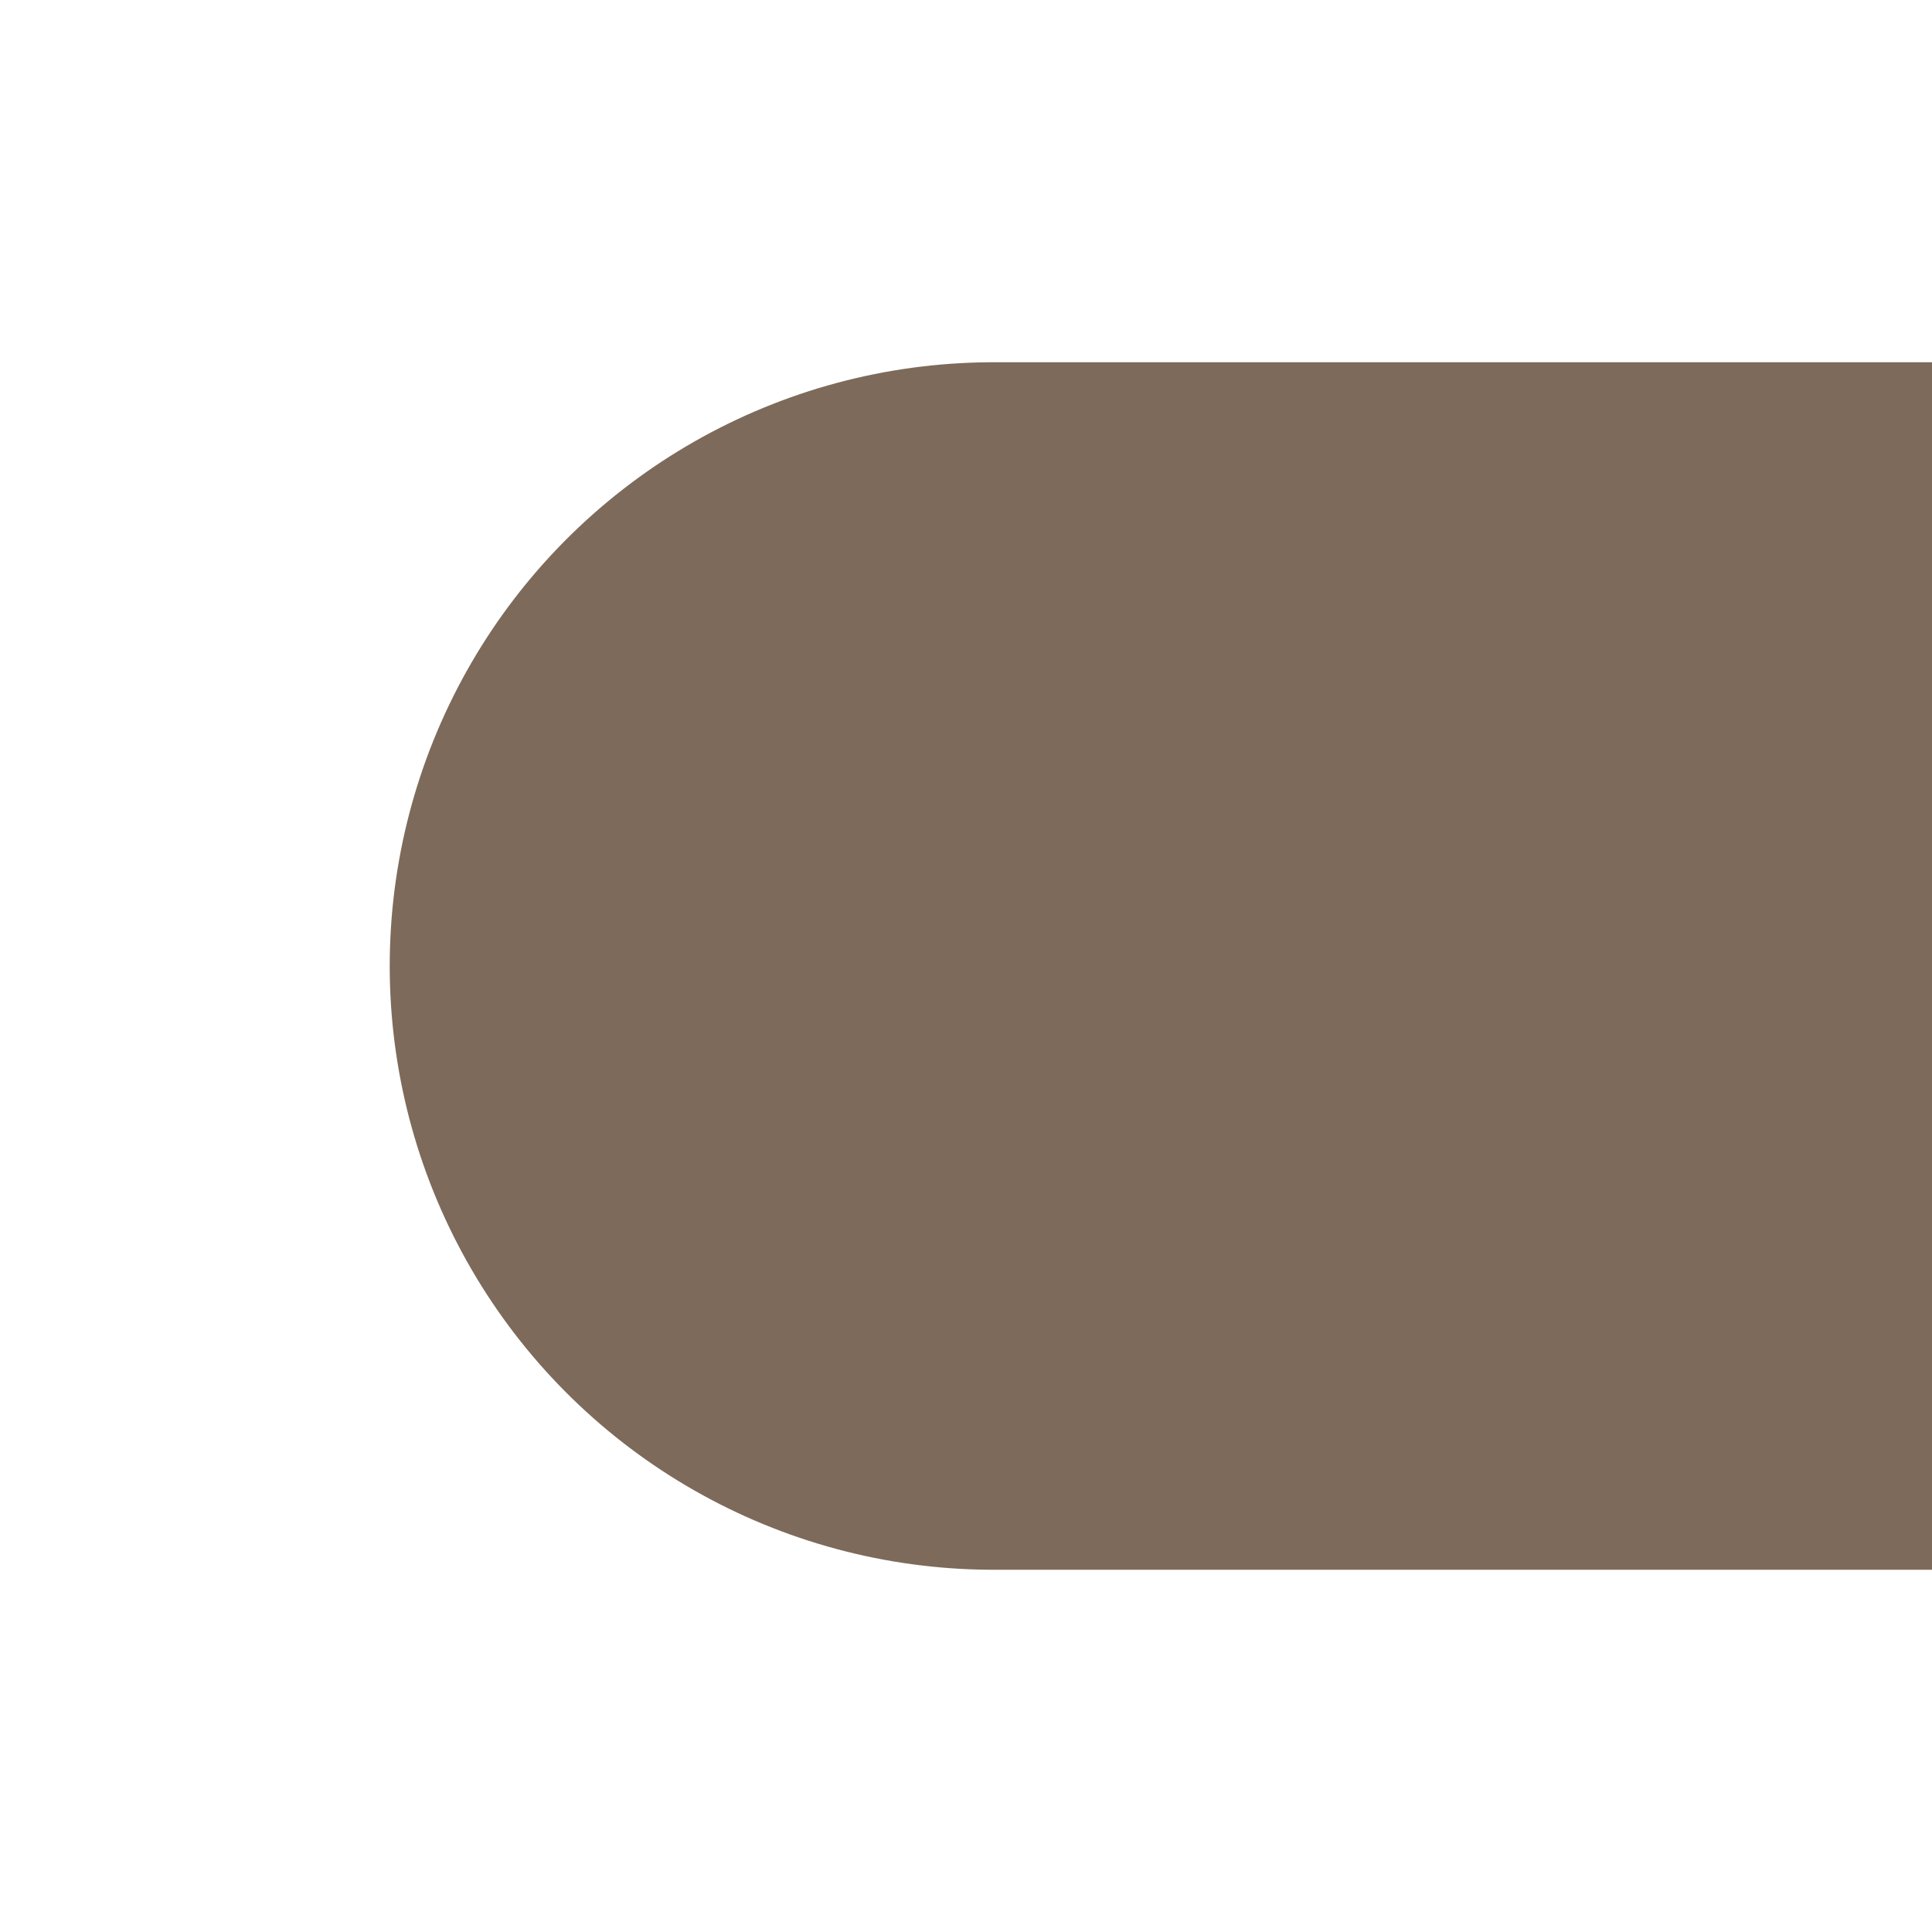
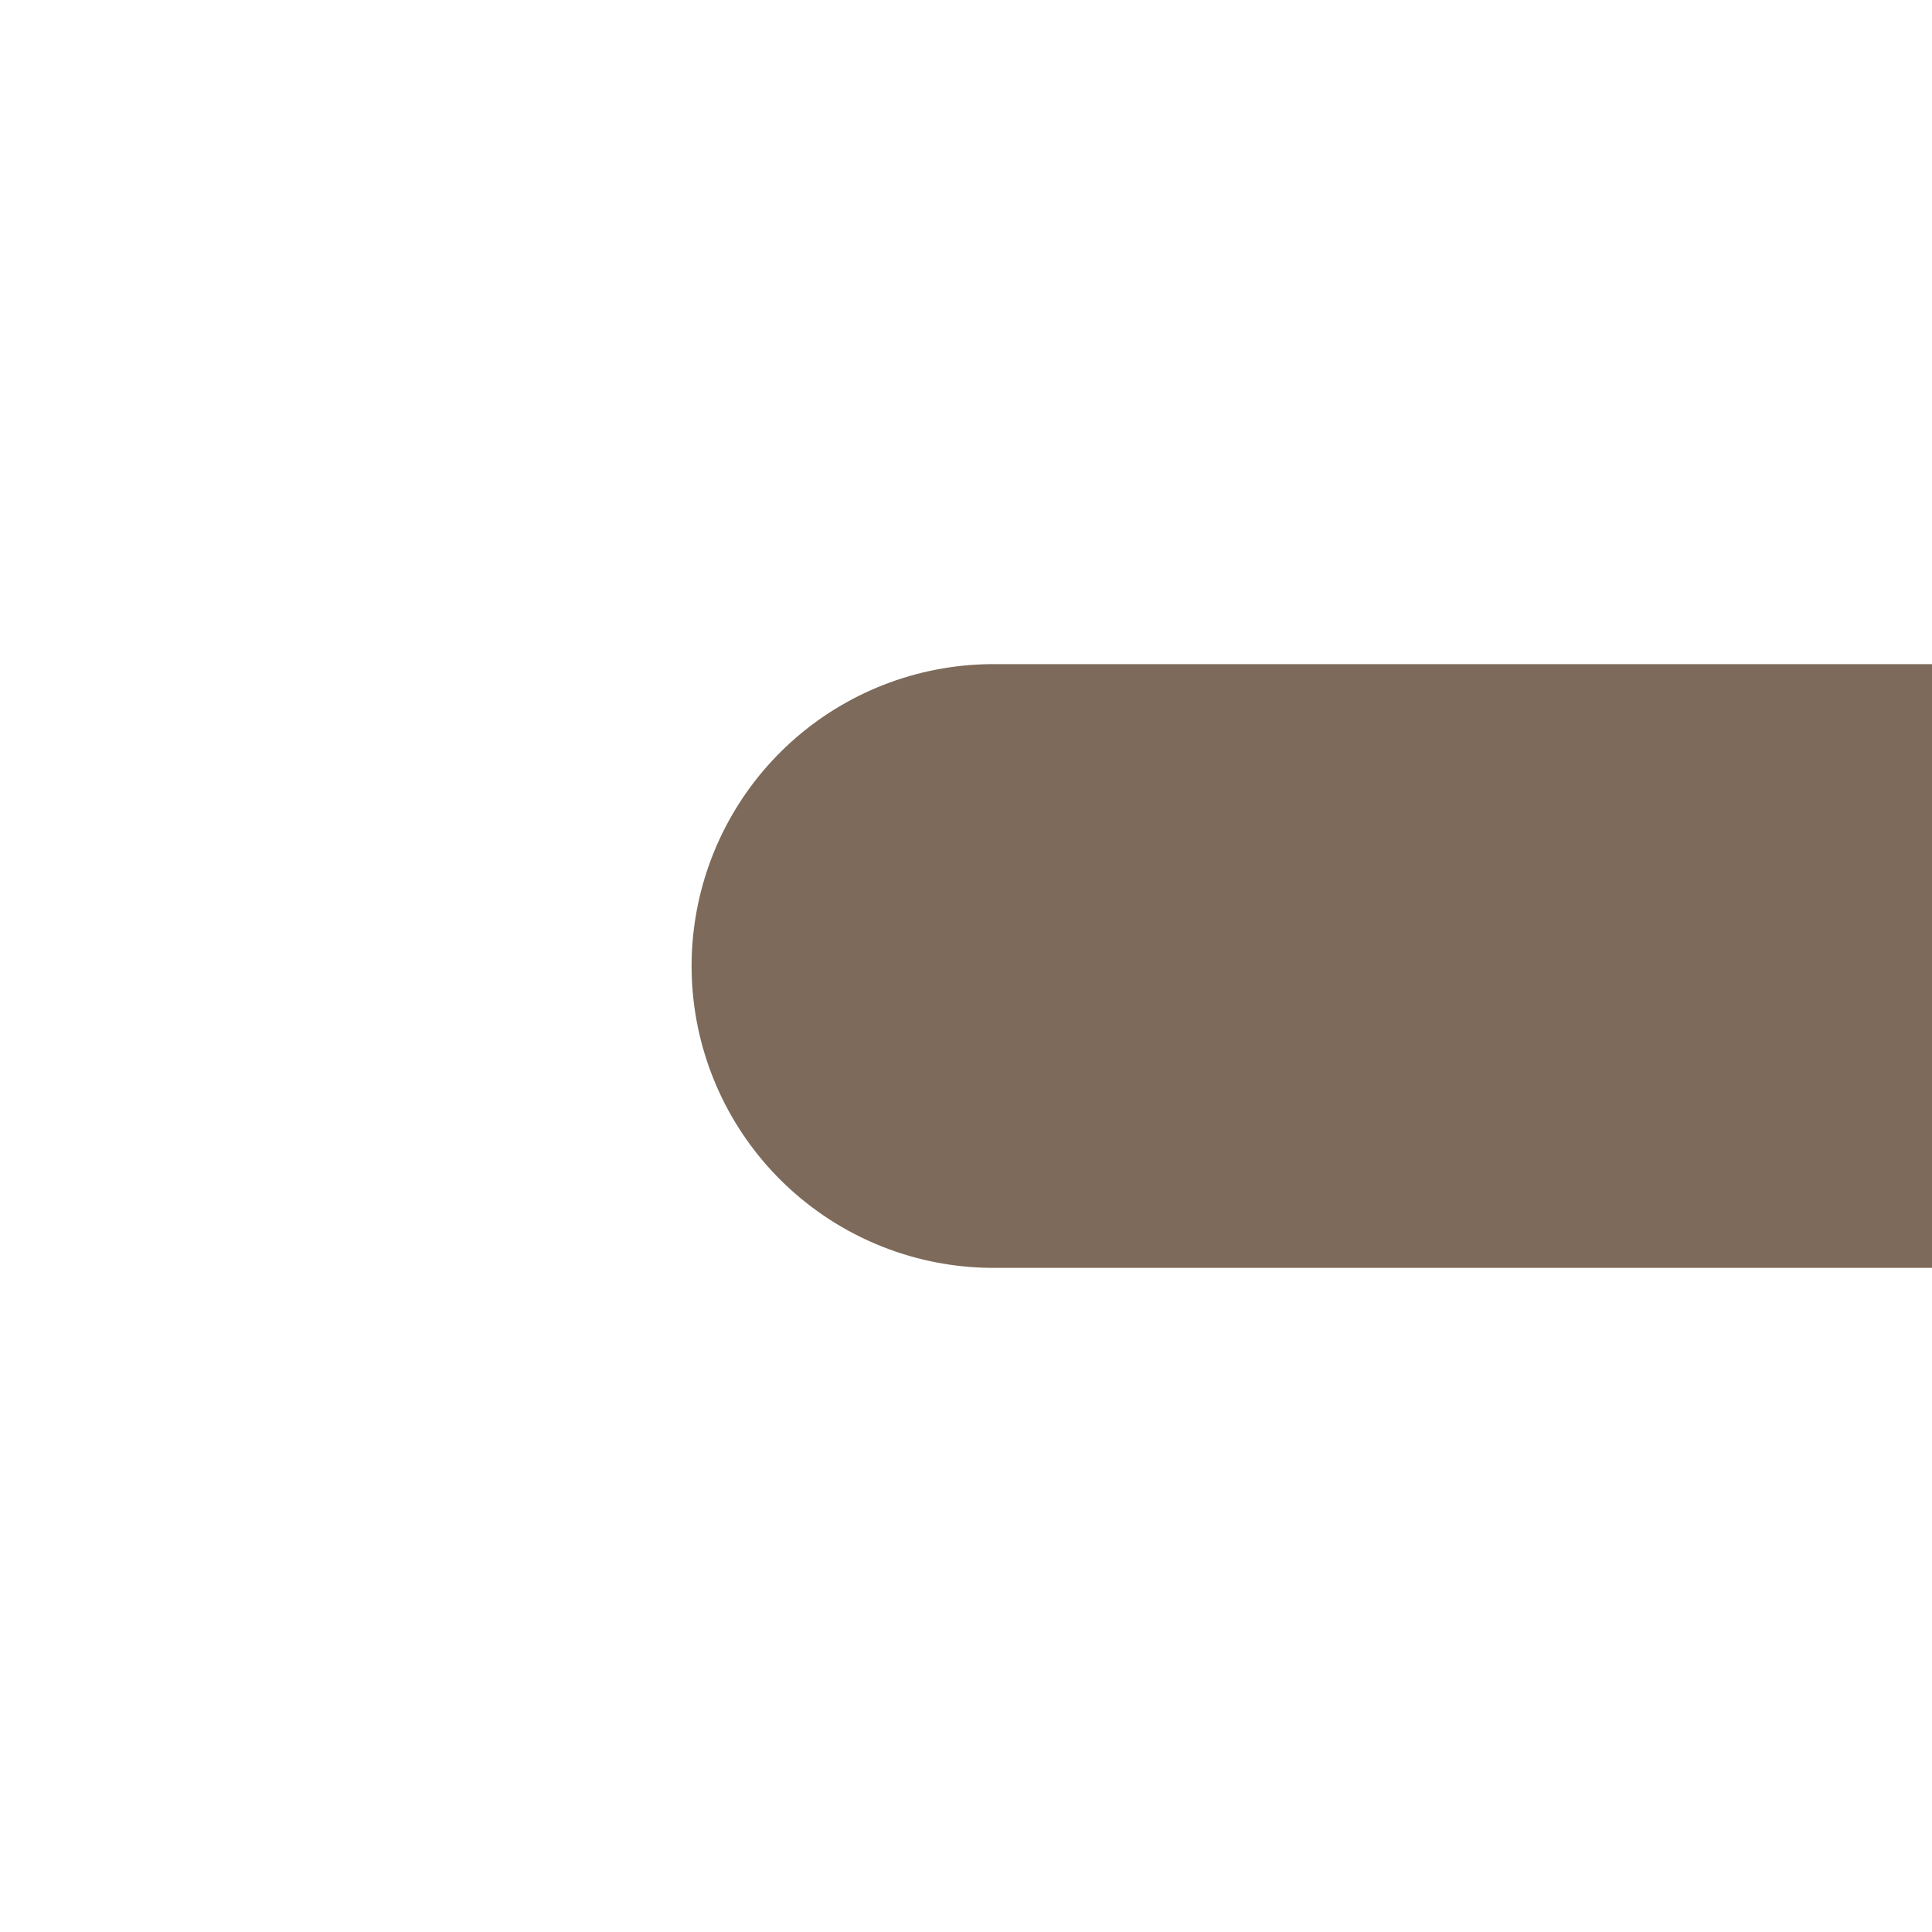
<svg xmlns="http://www.w3.org/2000/svg" id="Layer_1" viewBox="0 0 64 64">
  <defs>
-     <style>.cls-1,.cls-2{fill:none;}.cls-2{stroke:#7d6a5a;stroke-linecap:round;stroke-miterlimit:10;stroke-width:40px;}</style>
+     <style>.cls-1,.cls-2{fill:none;}.cls-2{stroke:#7d6a5a;stroke-linecap:round;stroke-miterlimit:10;stroke-width:20px;}.cls-3{clip-path:url(#clippath);}</style>
+     <clipPath id="clippath">
+       <rect class="cls-1" x="-64" y="0" width="64" height="64" />
+     </clipPath>
  </defs>
-   <g id="Bg">
-     <rect class="cls-1" x="64" y="-64" width="64" height="64" />
+   <line class="cls-2" x1="95.06" y1="32" x2="32.91" y2="32" />
+   <g class="cls-3">
+     <path class="cls-2" d="M0,32c-12.54,0-20.88-5.25-25.9-10.06-8.61-8.27-23.3-2.91-23.99,9.01-.02.35-.03.7-.03,1.05s.01.7.03,1.05c.69,11.92,15.38,17.28,23.99,9.01,5.01-4.82,13.35-10.06,25.9-10.06" />
  </g>
-   <g id="Bg-2">
-     <rect class="cls-1" x="0" y="-64" width="64" height="64" />
-   </g>
-   <line class="cls-2" x1="95.06" y1="32" x2="32.91" y2="32" />
</svg>
